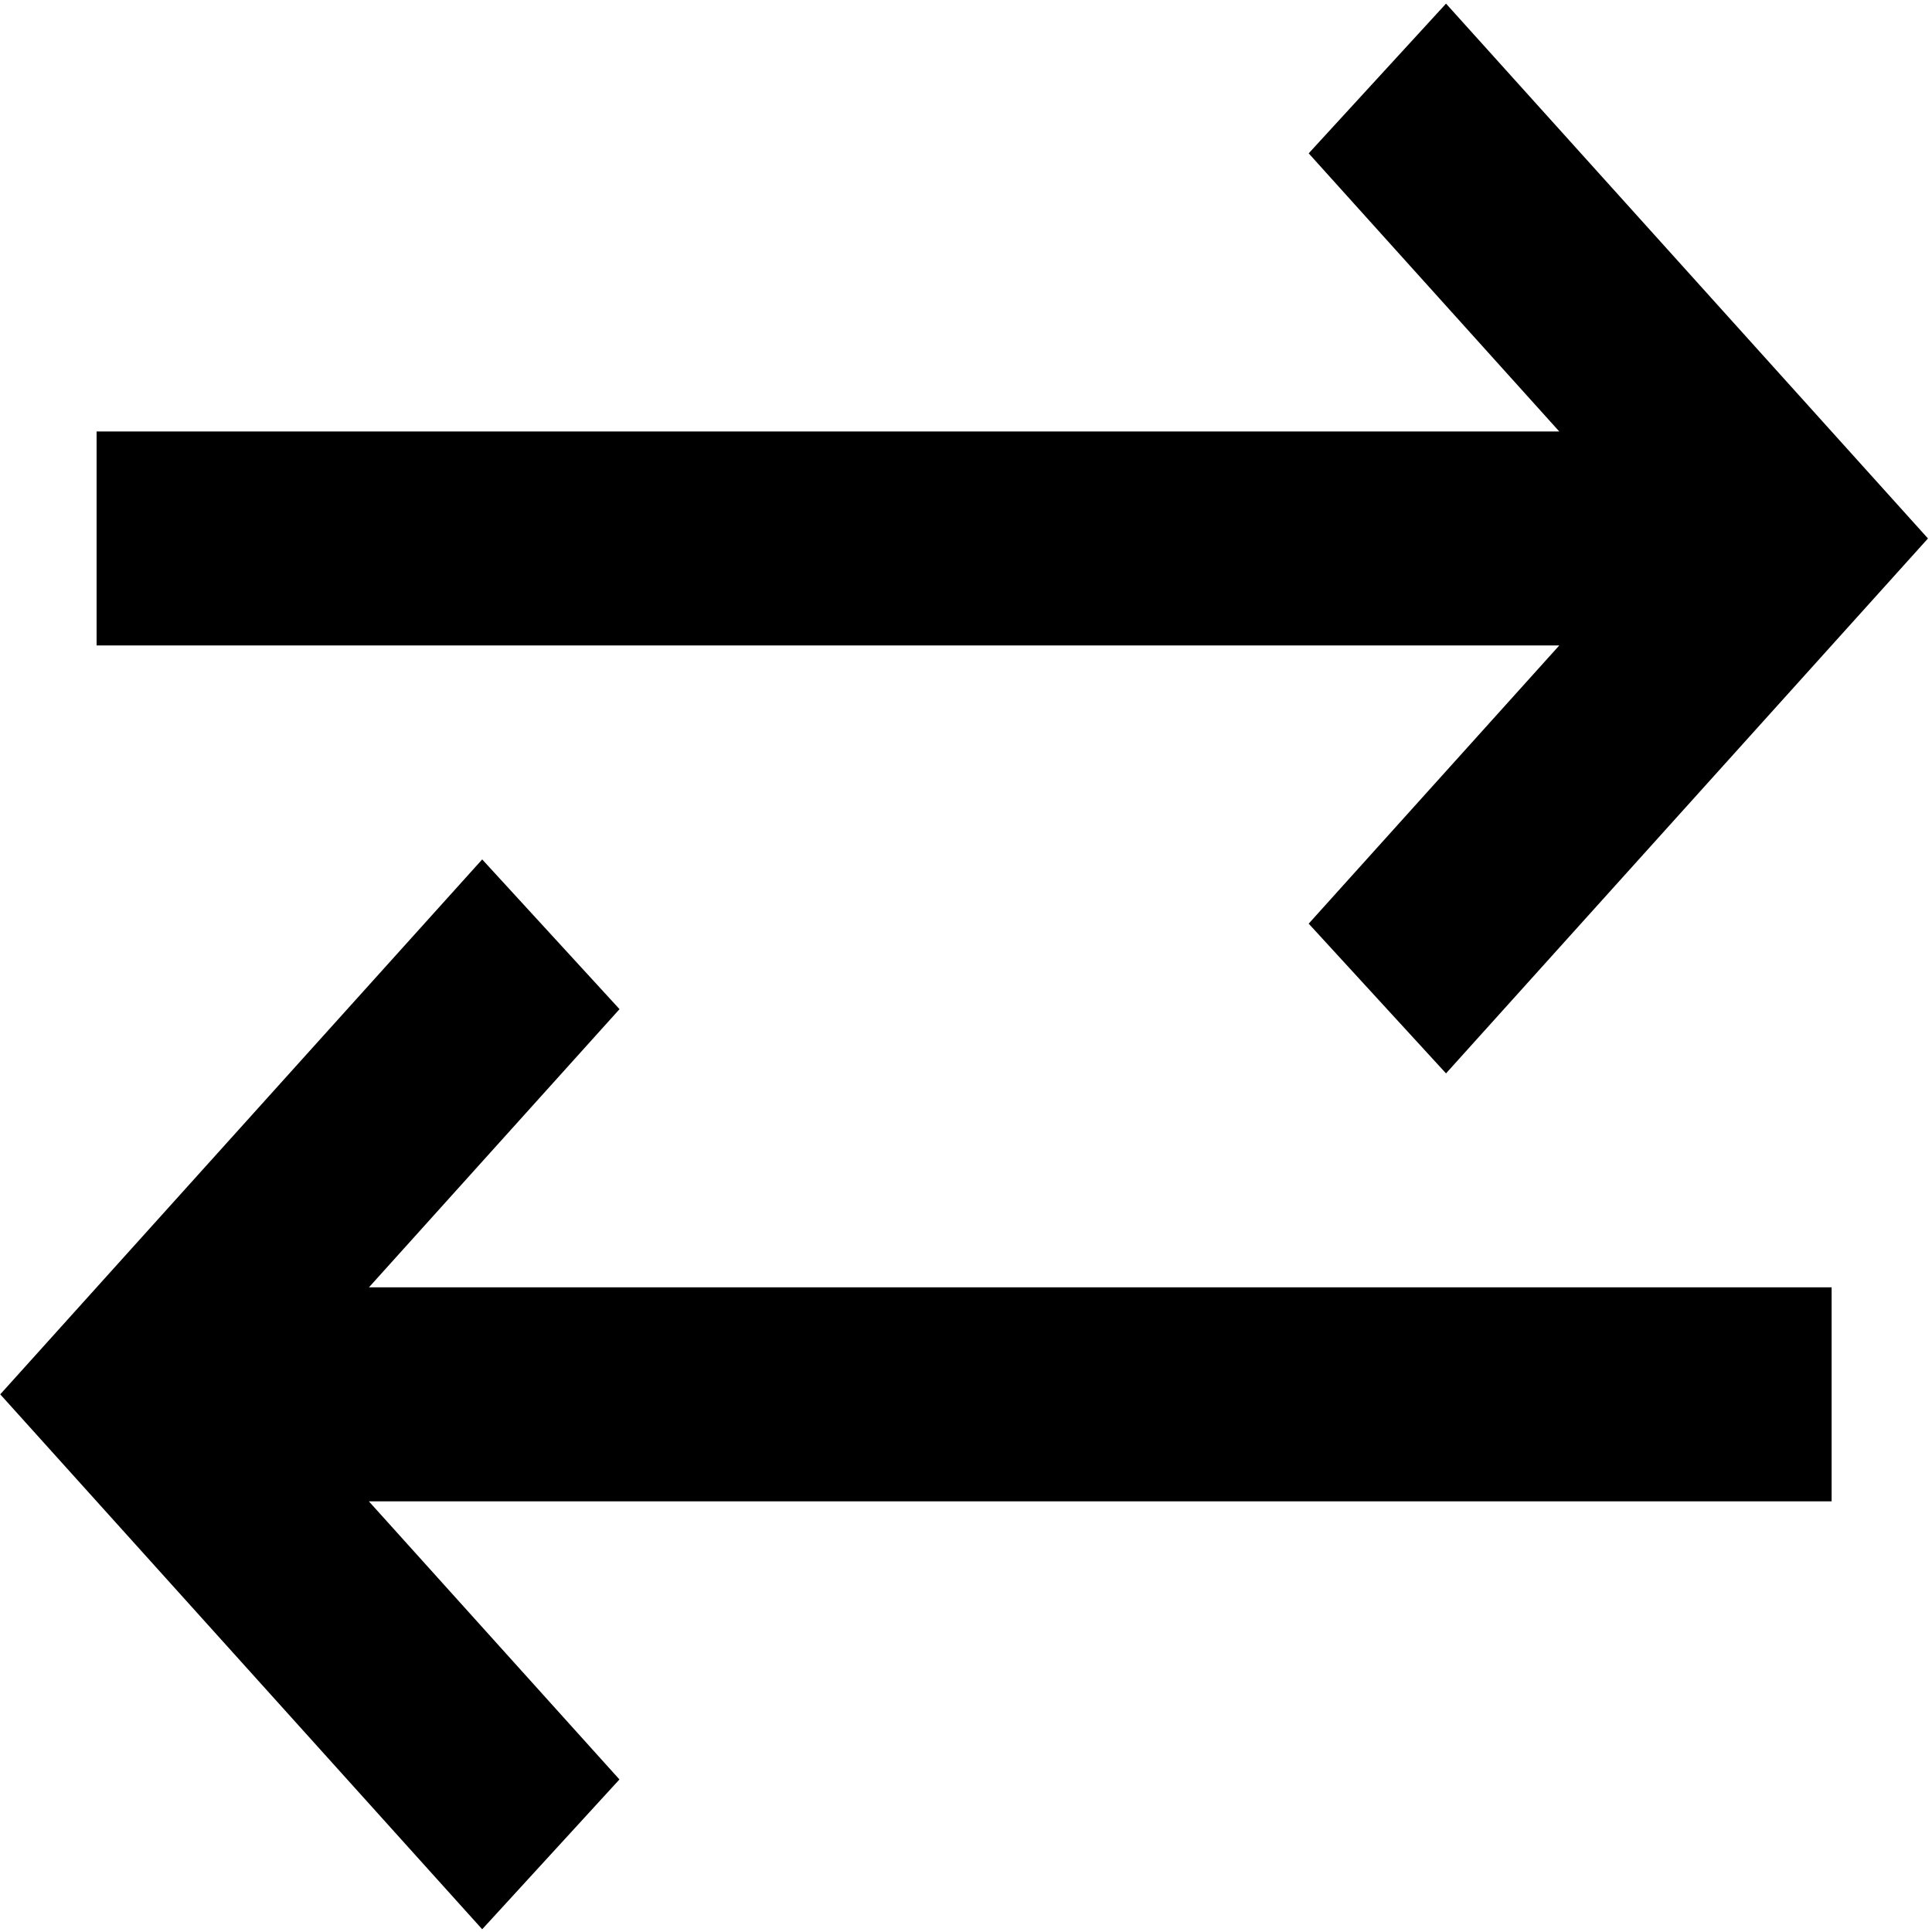
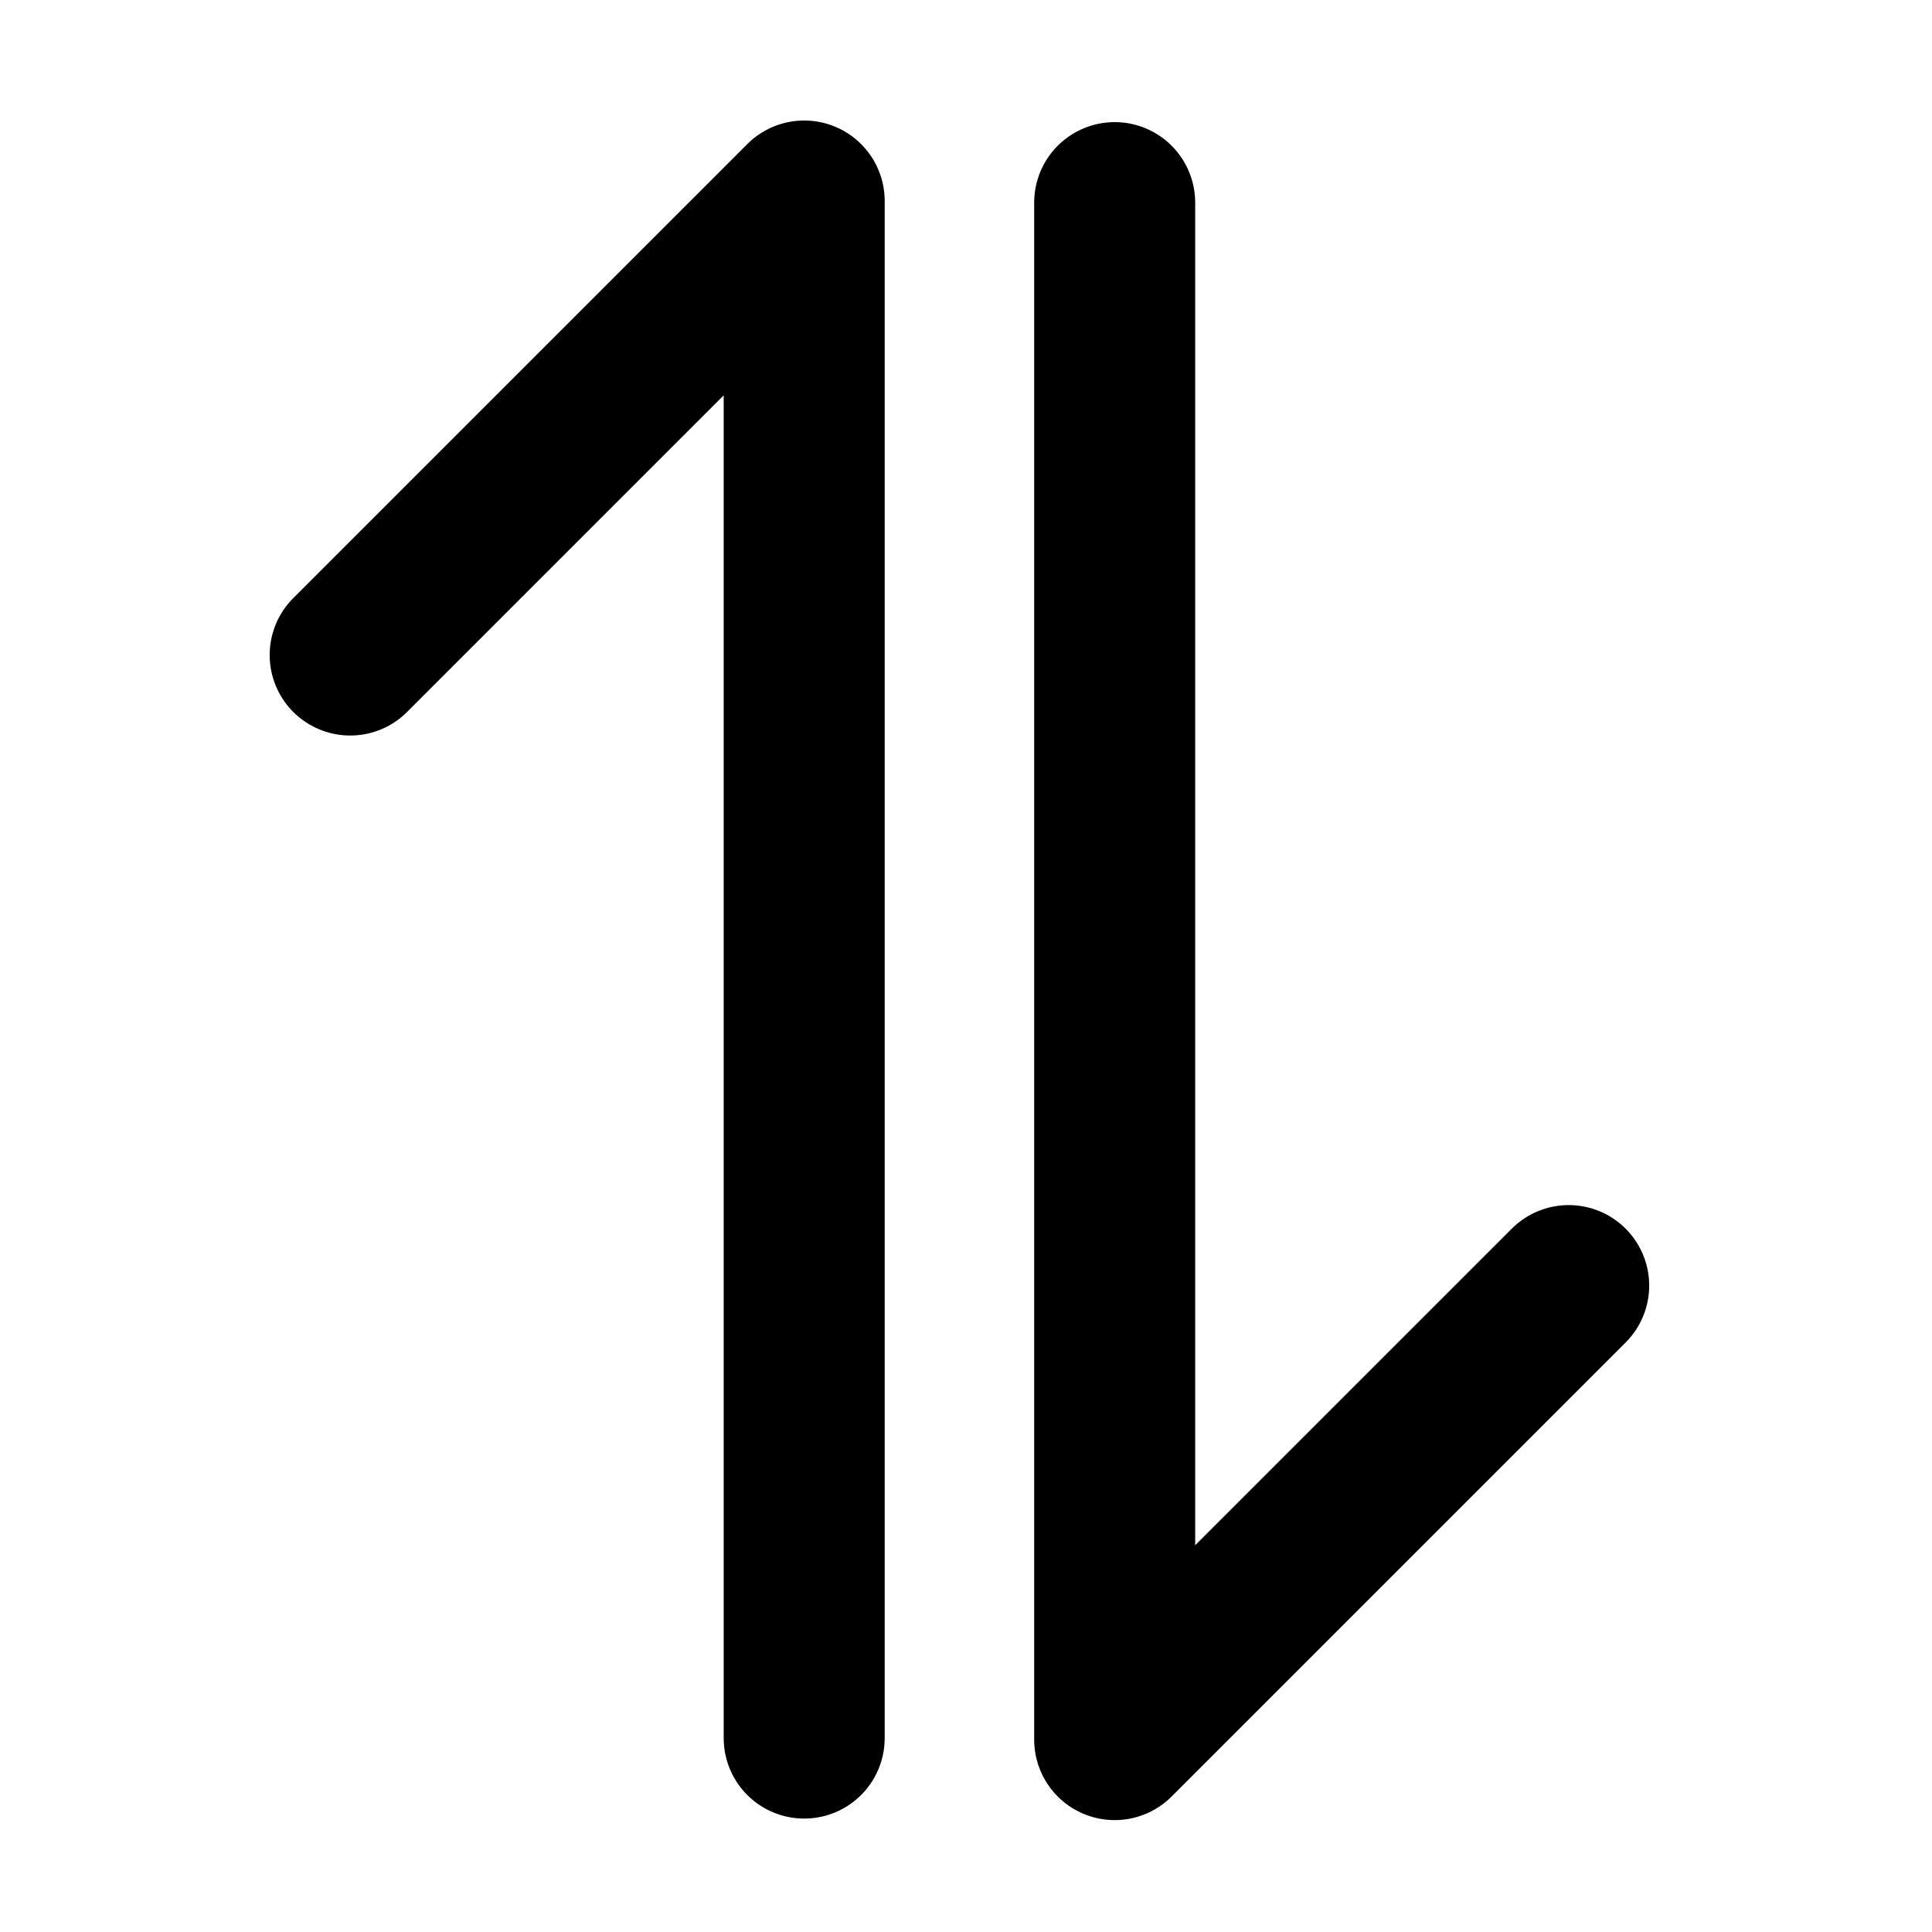
- <svg xmlns="http://www.w3.org/2000/svg" fill="currentColor" viewBox="0 0 24 24">
-   <path d="M5.99 23.966.003 17.321l5.987-6.645 1.706 1.86-3.113 3.456h18.17v2.658H4.582l3.113 3.455zm11.973-10.632-1.706-1.86 3.113-3.456H1.2V5.36h18.17l-3.113-3.455 1.706-1.86 5.987 6.644Z" style="stroke-width:.032" />
+ <svg xmlns="http://www.w3.org/2000/svg" viewBox="0 0 24 24">
+   <path d="m4.35 8.137 5.64-5.64v19.094M19.487 15.97l-5.64 5.64V2.517" style="fill:none;fill-opacity:.751;stroke:currentColor;stroke-width:2;stroke-linecap:round;stroke-linejoin:round;stroke-opacity:1" />
</svg>
